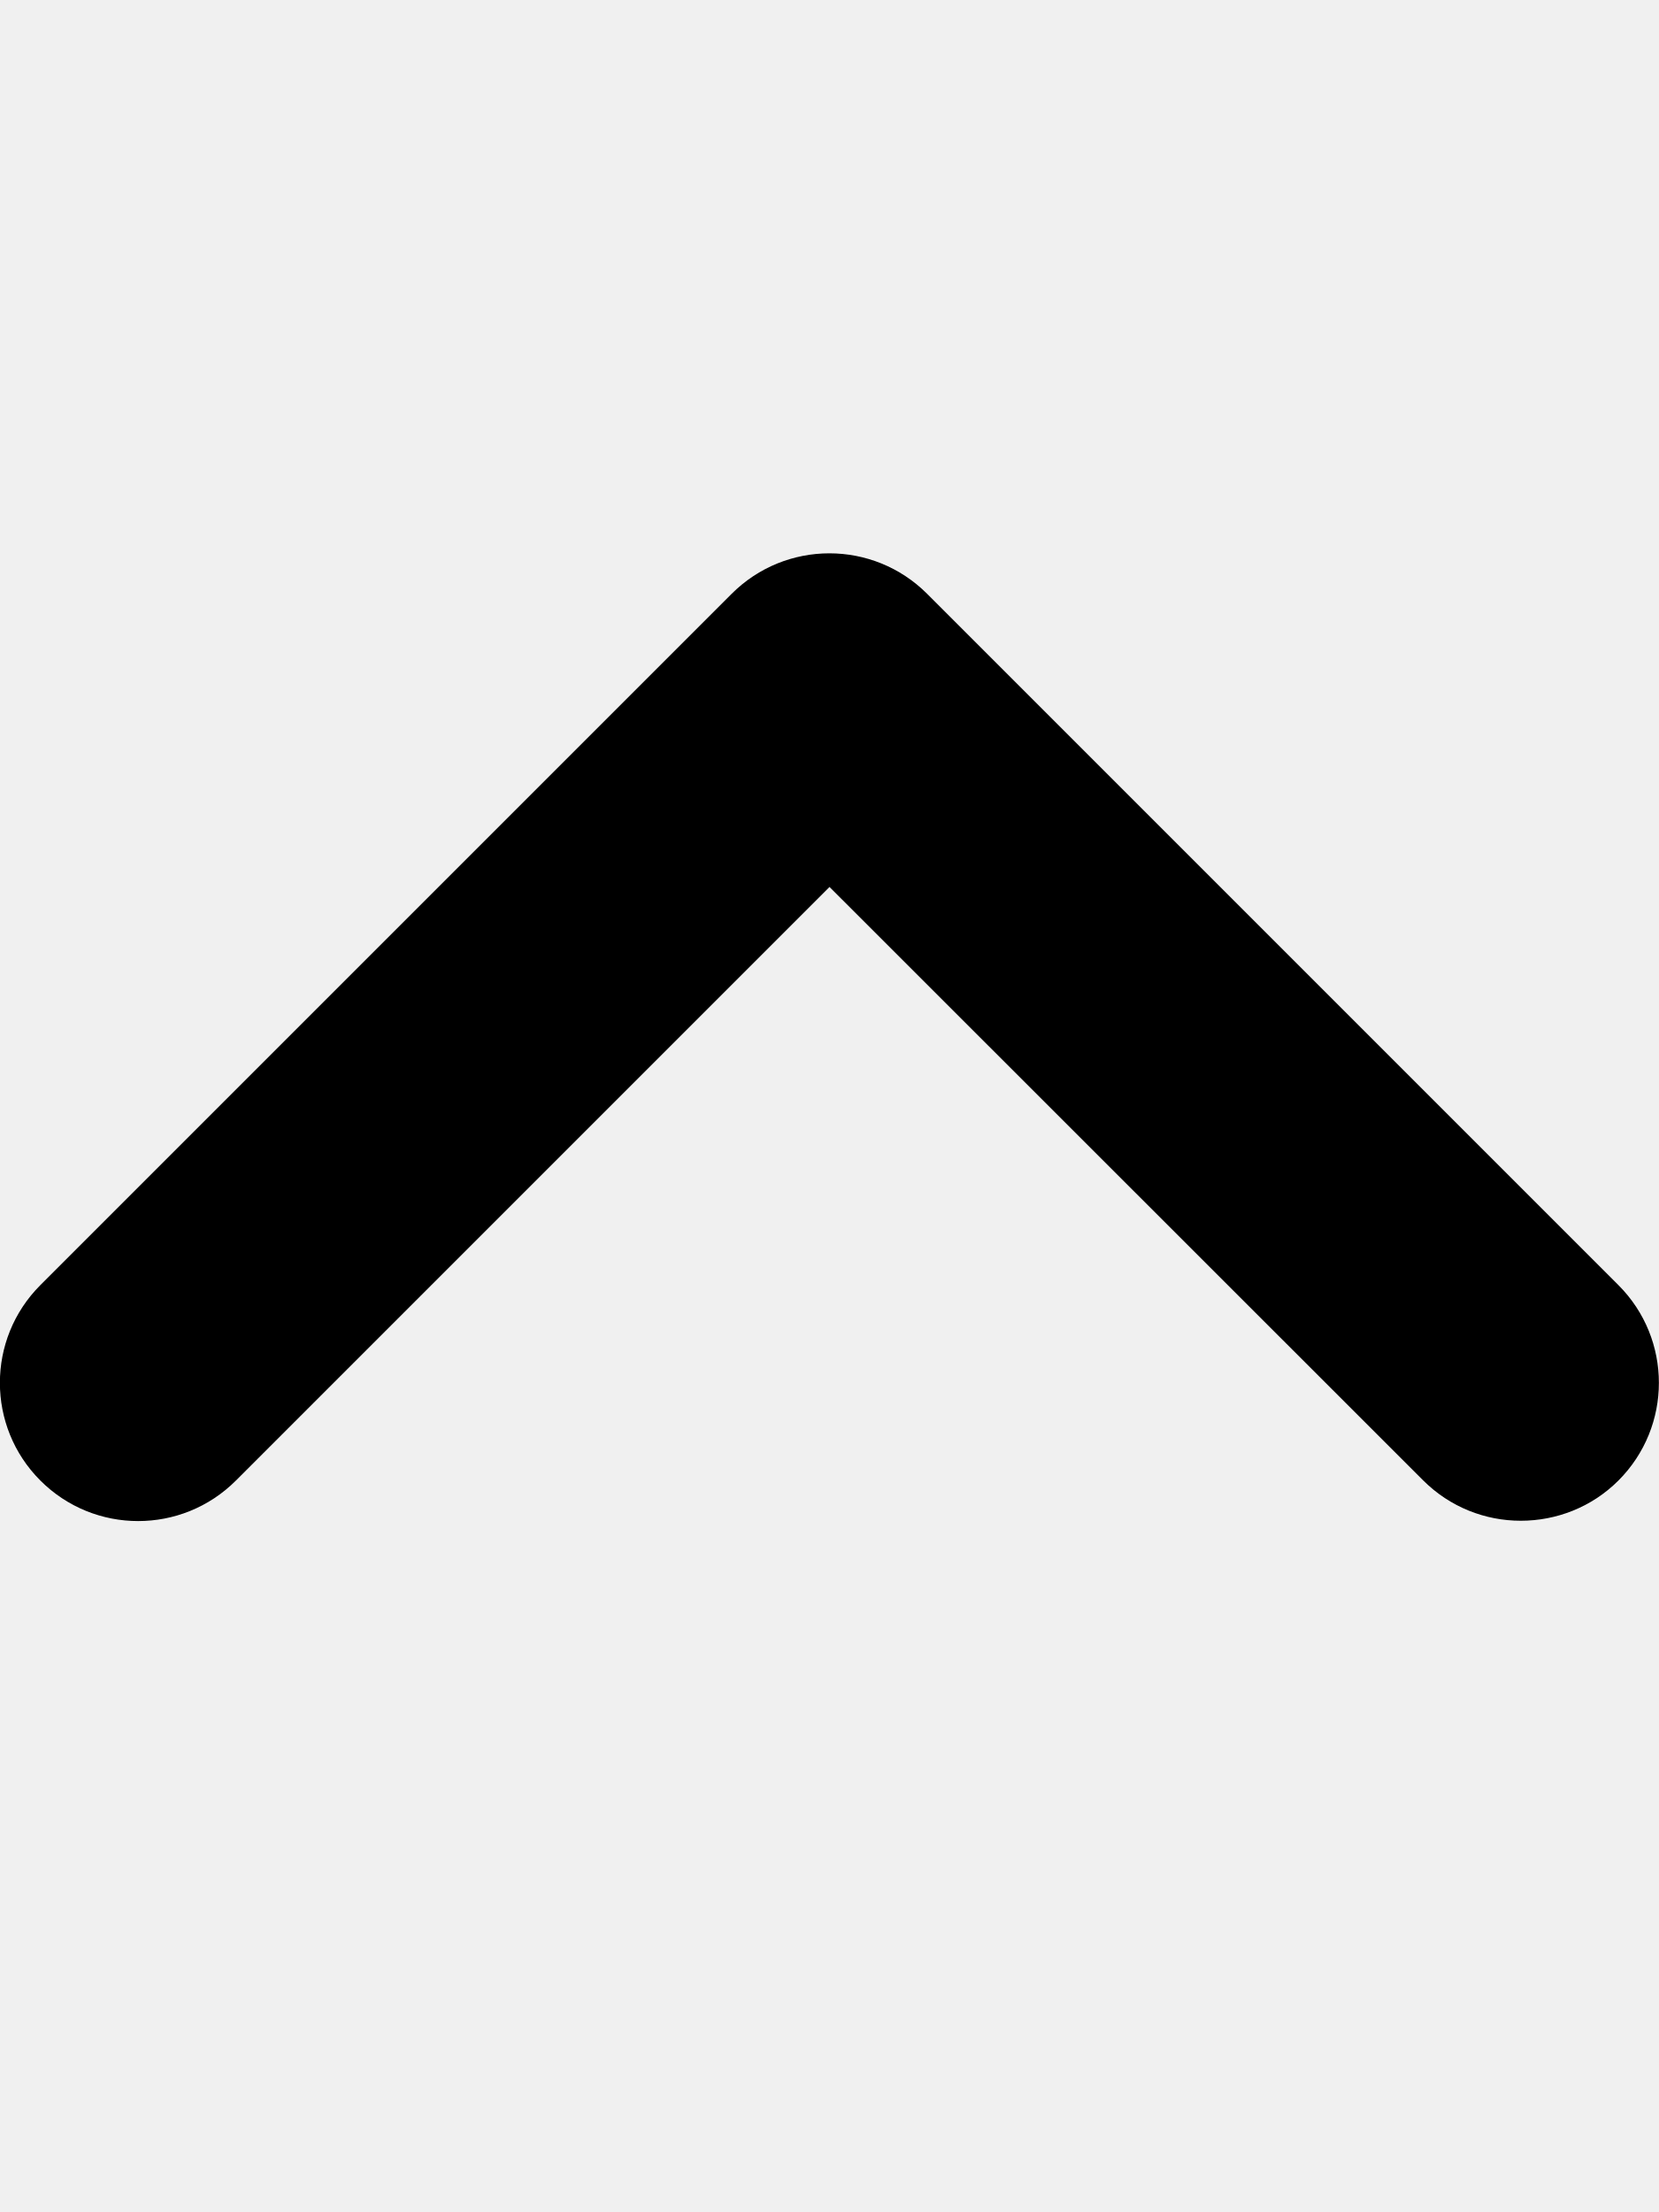
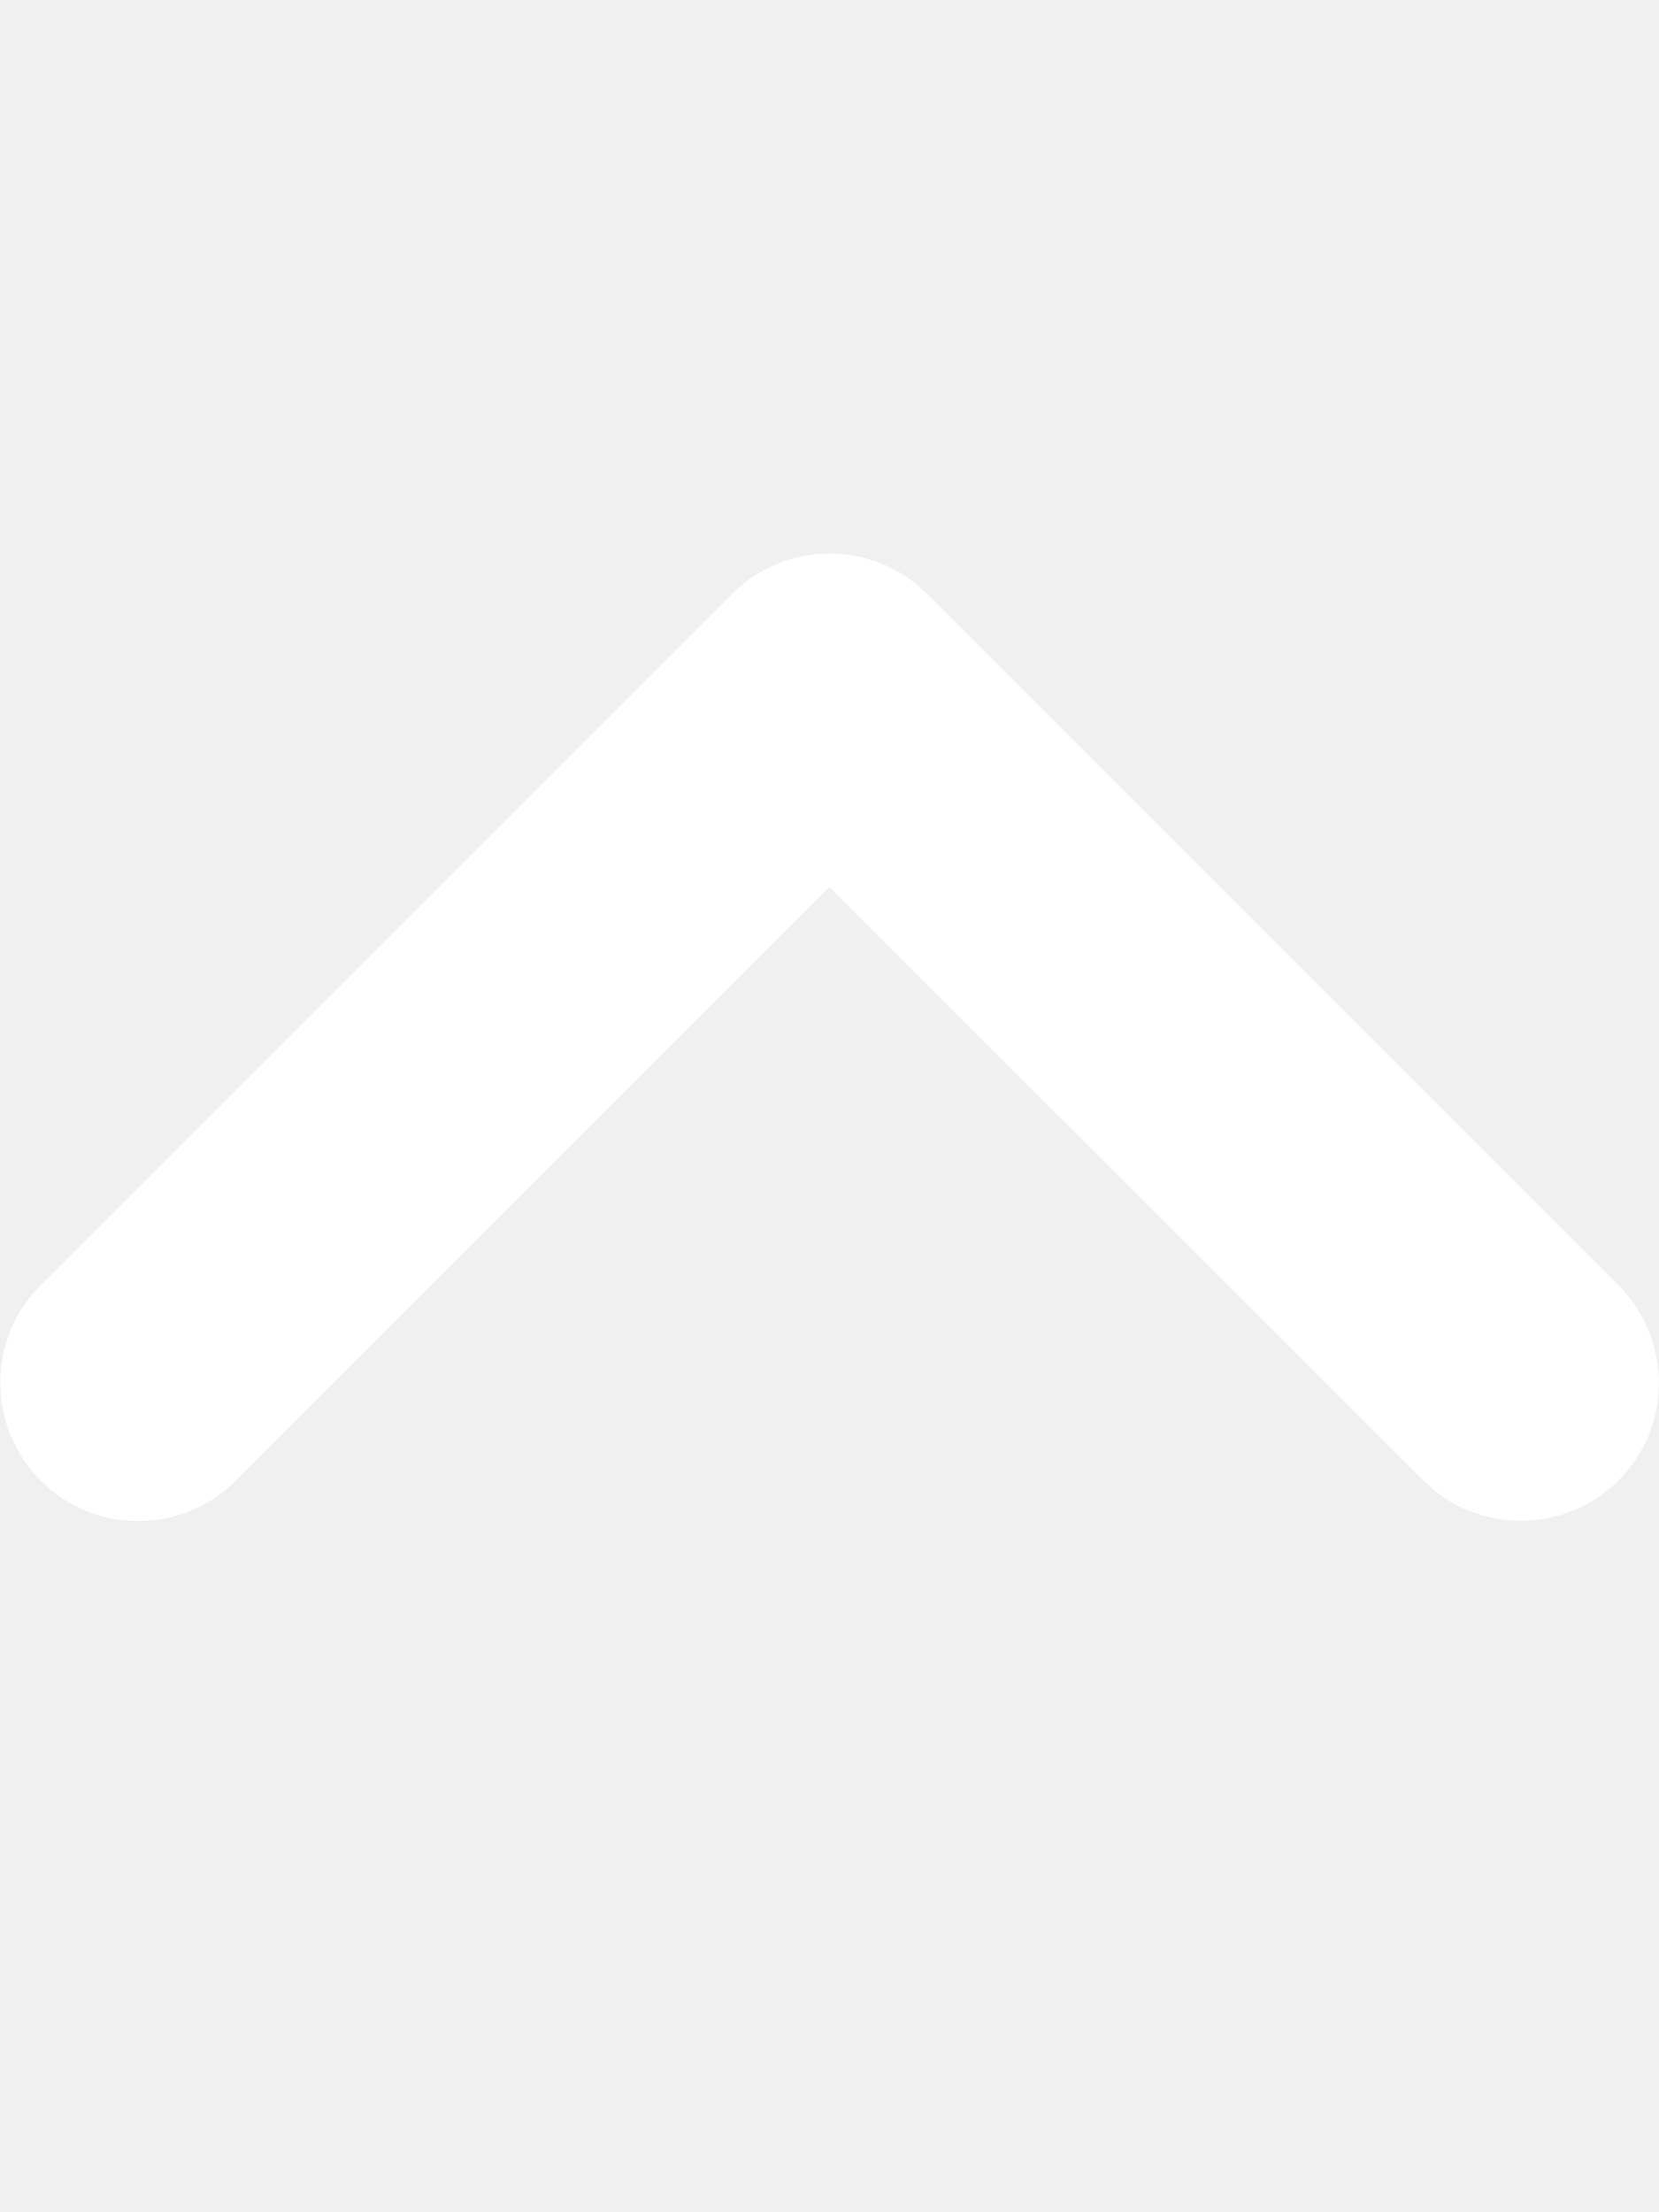
- <svg xmlns="http://www.w3.org/2000/svg" viewBox="0 0 384 512">
-   <path d="M352 352c-8.188 0-16.38-3.125-22.62-9.375L192 205.3l-137.4 137.4c-12.5 12.5-32.75 12.5-45.25 0s-12.5-32.75 0-45.25l160-160c12.5-12.5 32.75-12.5 45.25 0l160 160c12.5 12.5 12.5 32.75 0 45.25C368.4 348.9 360.2 352 352 352z" />
+ <svg xmlns="http://www.w3.org/2000/svg" version="1.1" id="Capa_1" x="0px" y="0px" viewBox="0 0 384 512" style="enable-background:new 0 0 384 512;" xml:space="preserve">
+   <style type="text/css">
+ 	.st0{fill:#FFFFFF;}
+ </style>
+   <path class="st0" d="M352,352c-8.2,0-16.4-3.1-22.6-9.4L192,205.3L54.6,342.7c-12.5,12.5-32.8,12.5-45.2,0s-12.5-32.8,0-45.2  l160-160c12.5-12.5,32.8-12.5,45.2,0l160,160c12.5,12.5,12.5,32.8,0,45.2C368.4,348.9,360.2,352,352,352z" />
</svg>
